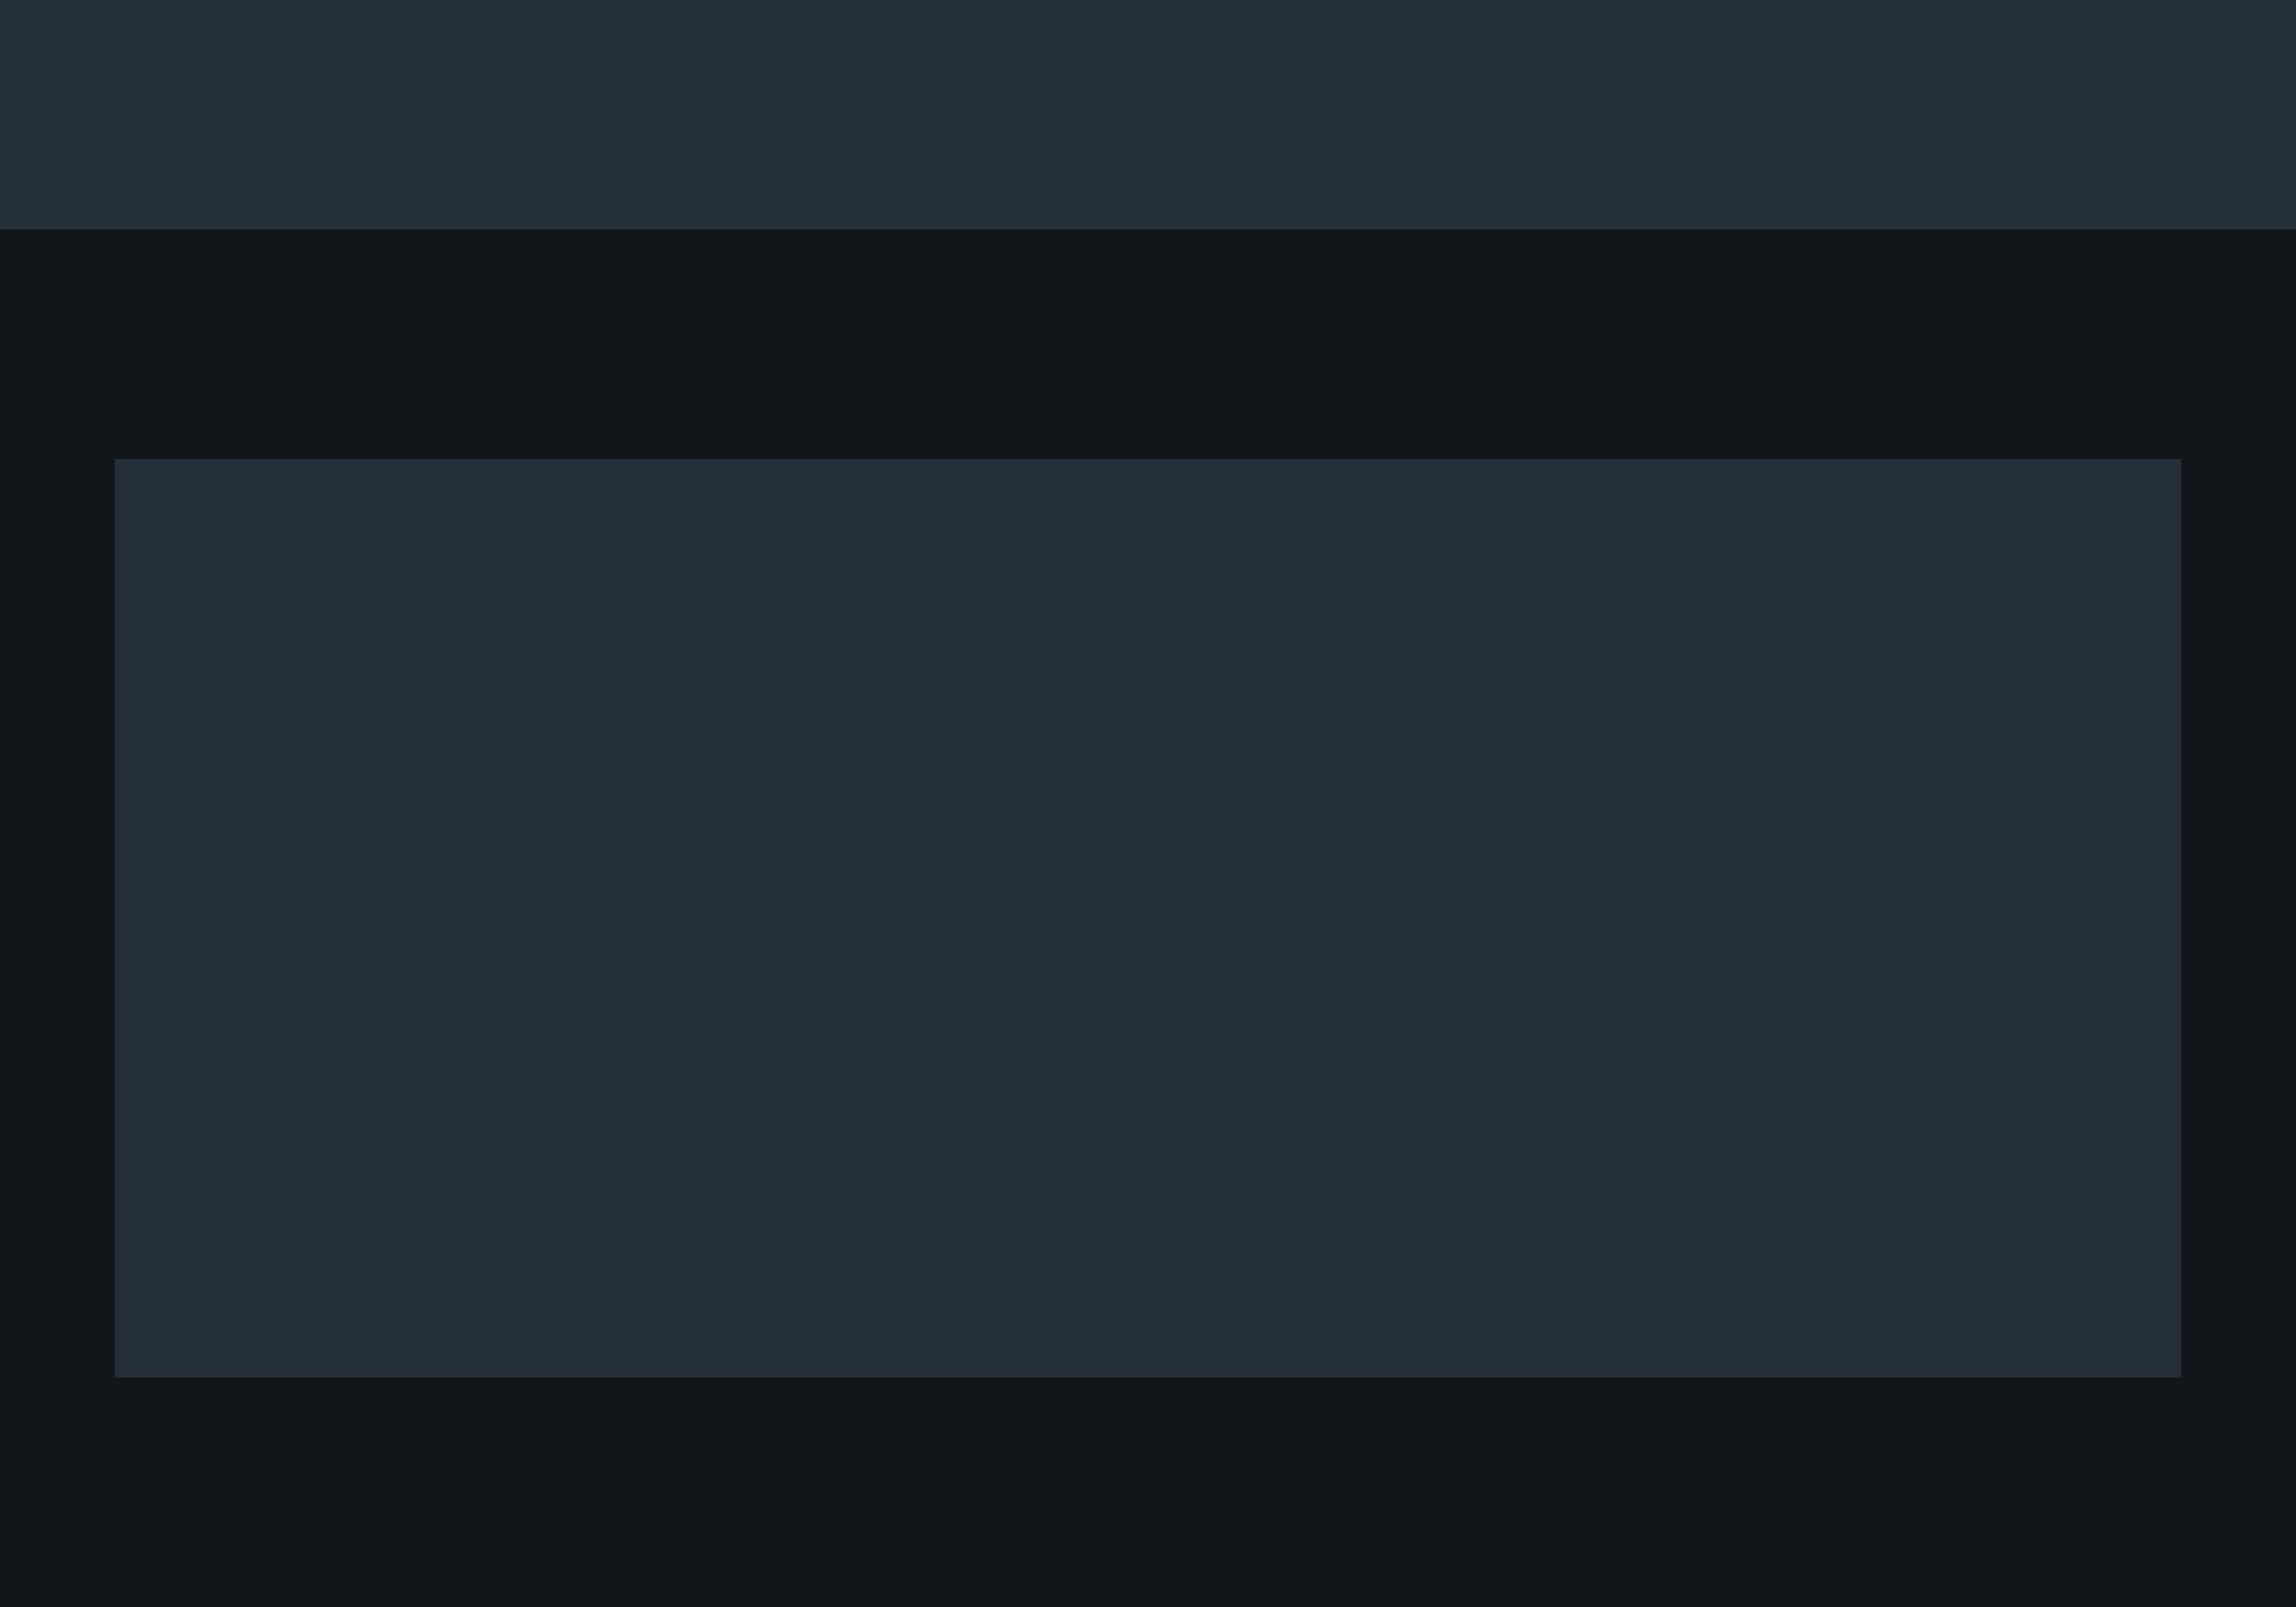
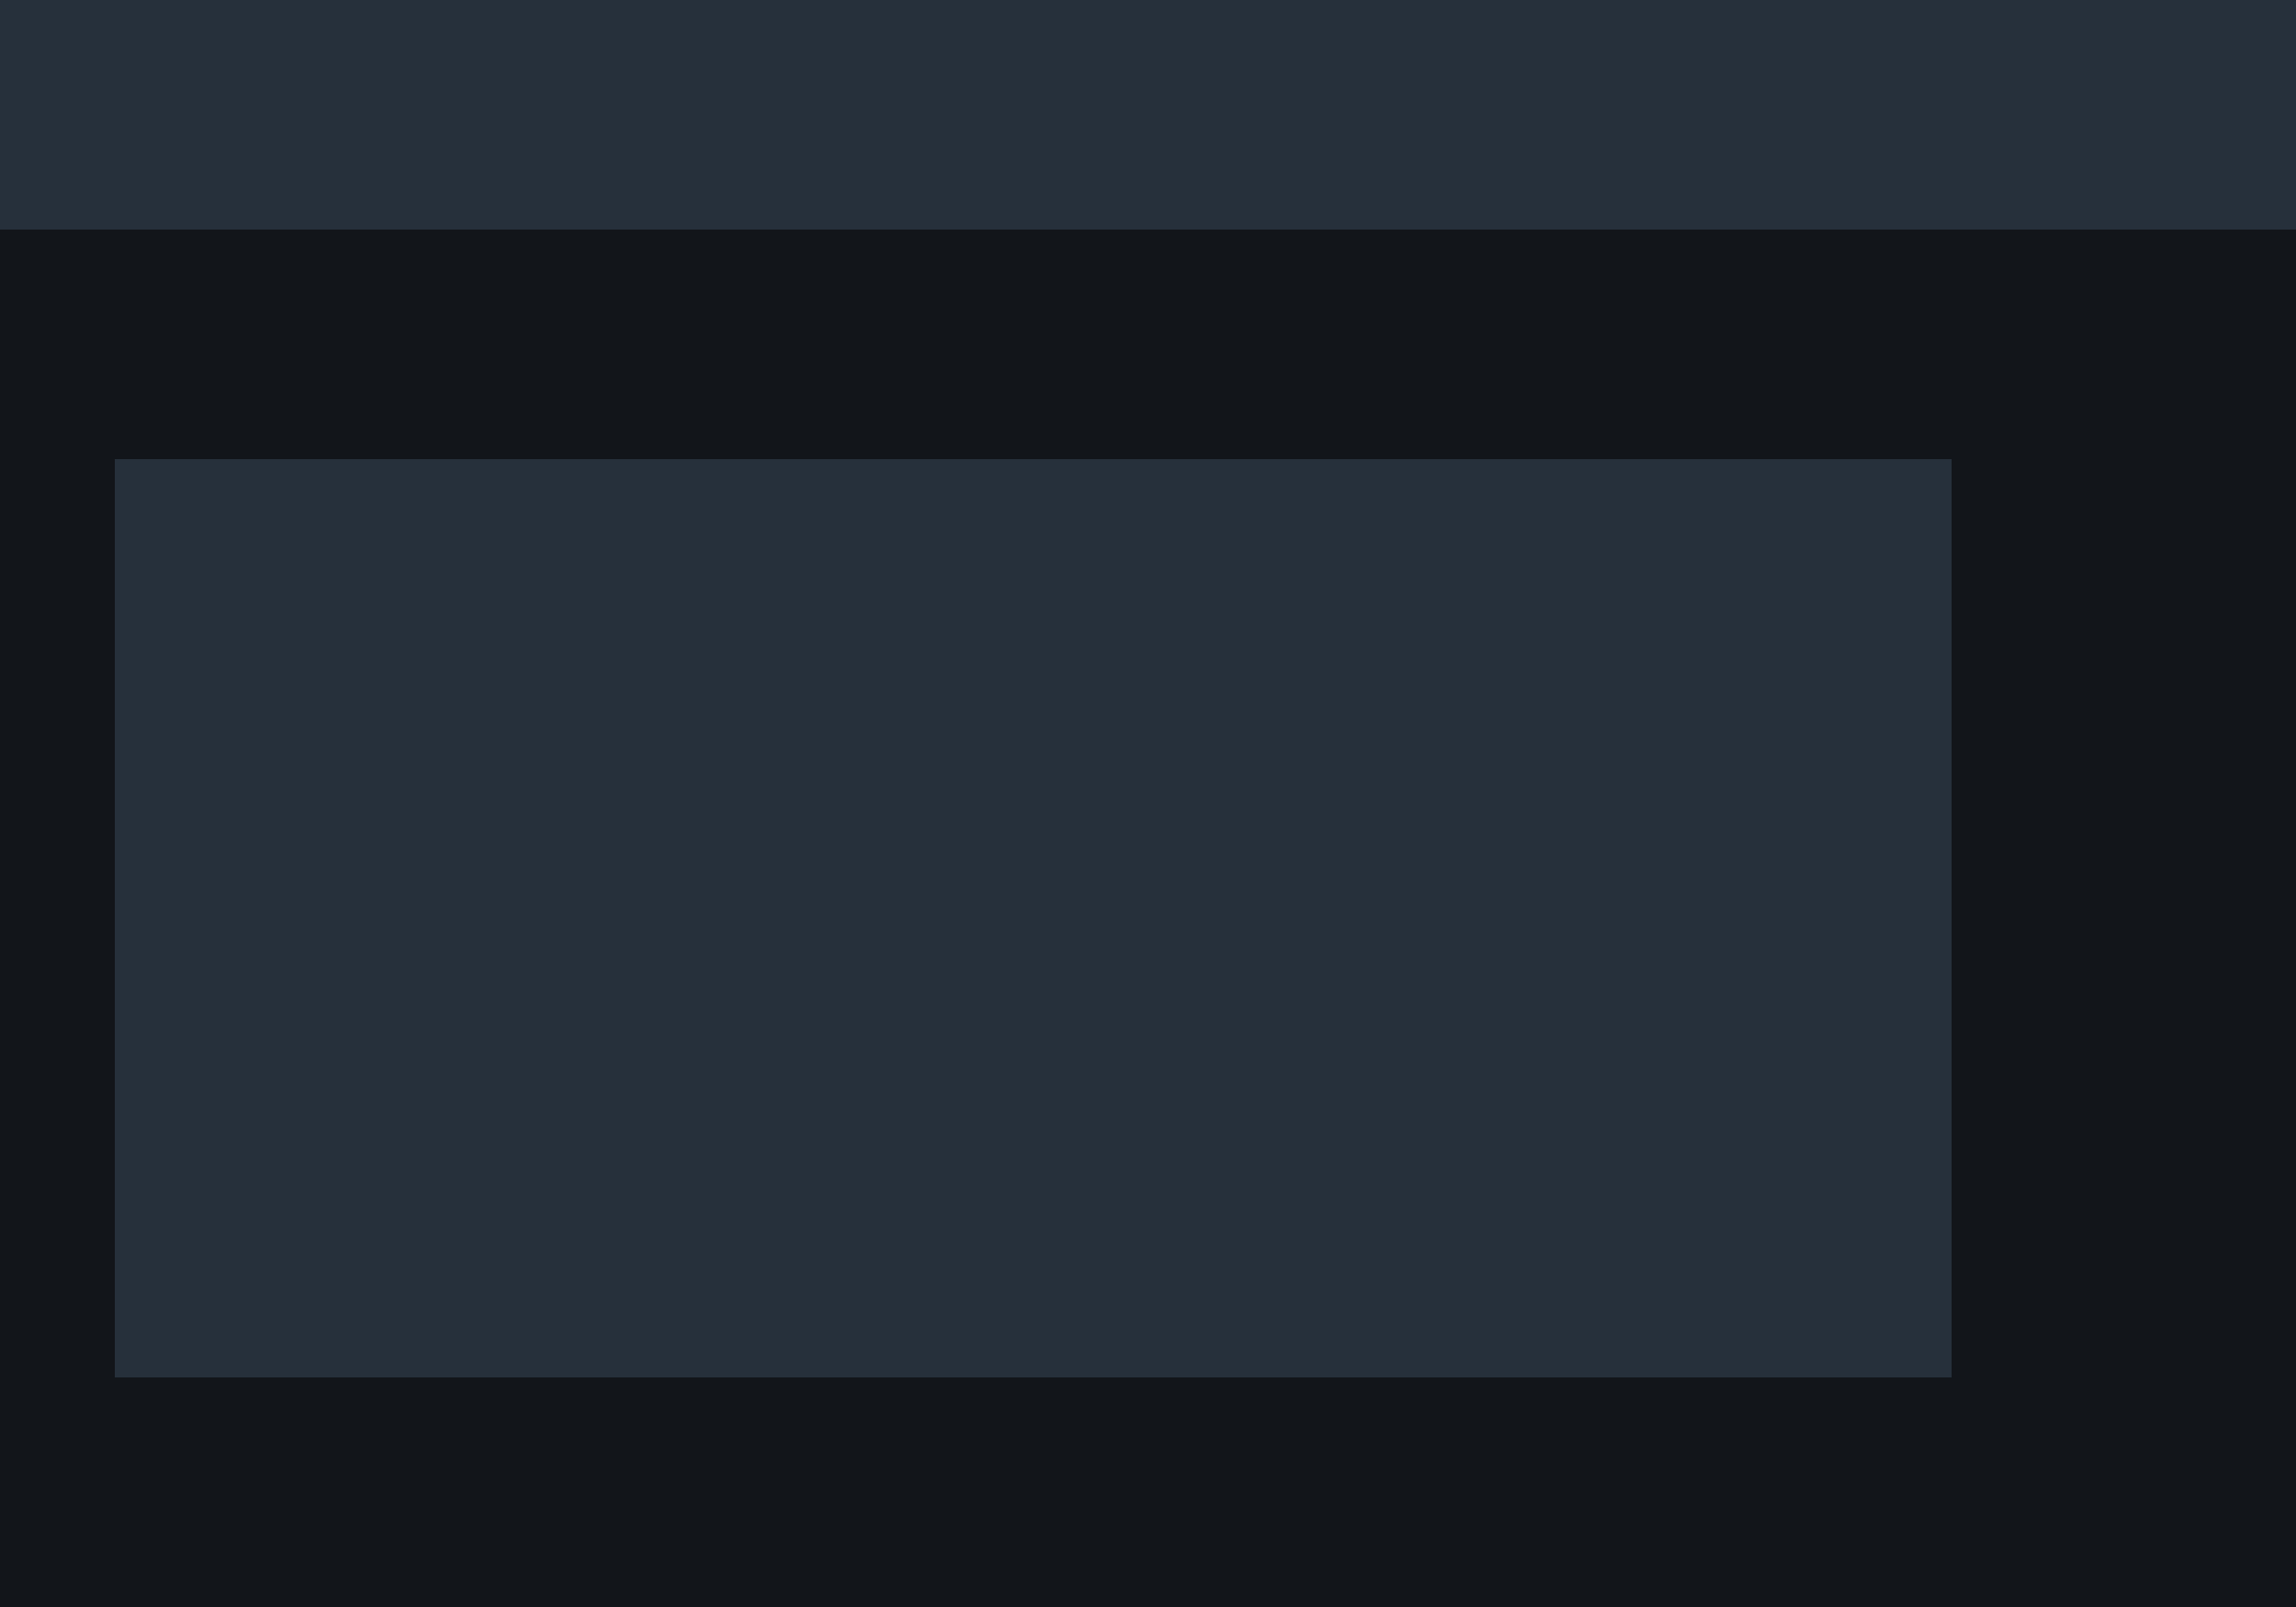
<svg xmlns="http://www.w3.org/2000/svg" width="20" height="14" viewBox="0 0 20 8" version="1.1" id="svg12">
  <defs id="defs16" />
  <rect style="opacity:1;fill:#12151a;fill-opacity:1;fill-rule:evenodd;stroke:none;stroke-width:5.984;stroke-linecap:round;stroke-linejoin:round;stroke-miterlimit:4;stroke-dasharray:none;stroke-opacity:1;paint-order:normal" id="rect814" width="20" height="14" x="0" y="-3" />
-   <rect width="18" height="8" id="rect2" x="1" y="1" style="fill:#26303b;fill-opacity:1;stroke-width:0.395" />
+   <rect width="16" height="8" id="rect2" x="1" y="1" style="fill:#26303b;fill-opacity:1;stroke-width:0.395" />
  <rect width="20" height="2" id="rect4" x="0" y="1" style="fill:#26303b;fill-opacity:1;stroke-width:1.118" transform="scale(1,-1)" />
  <g id="g834" transform="translate(0,-14)" />
</svg>
